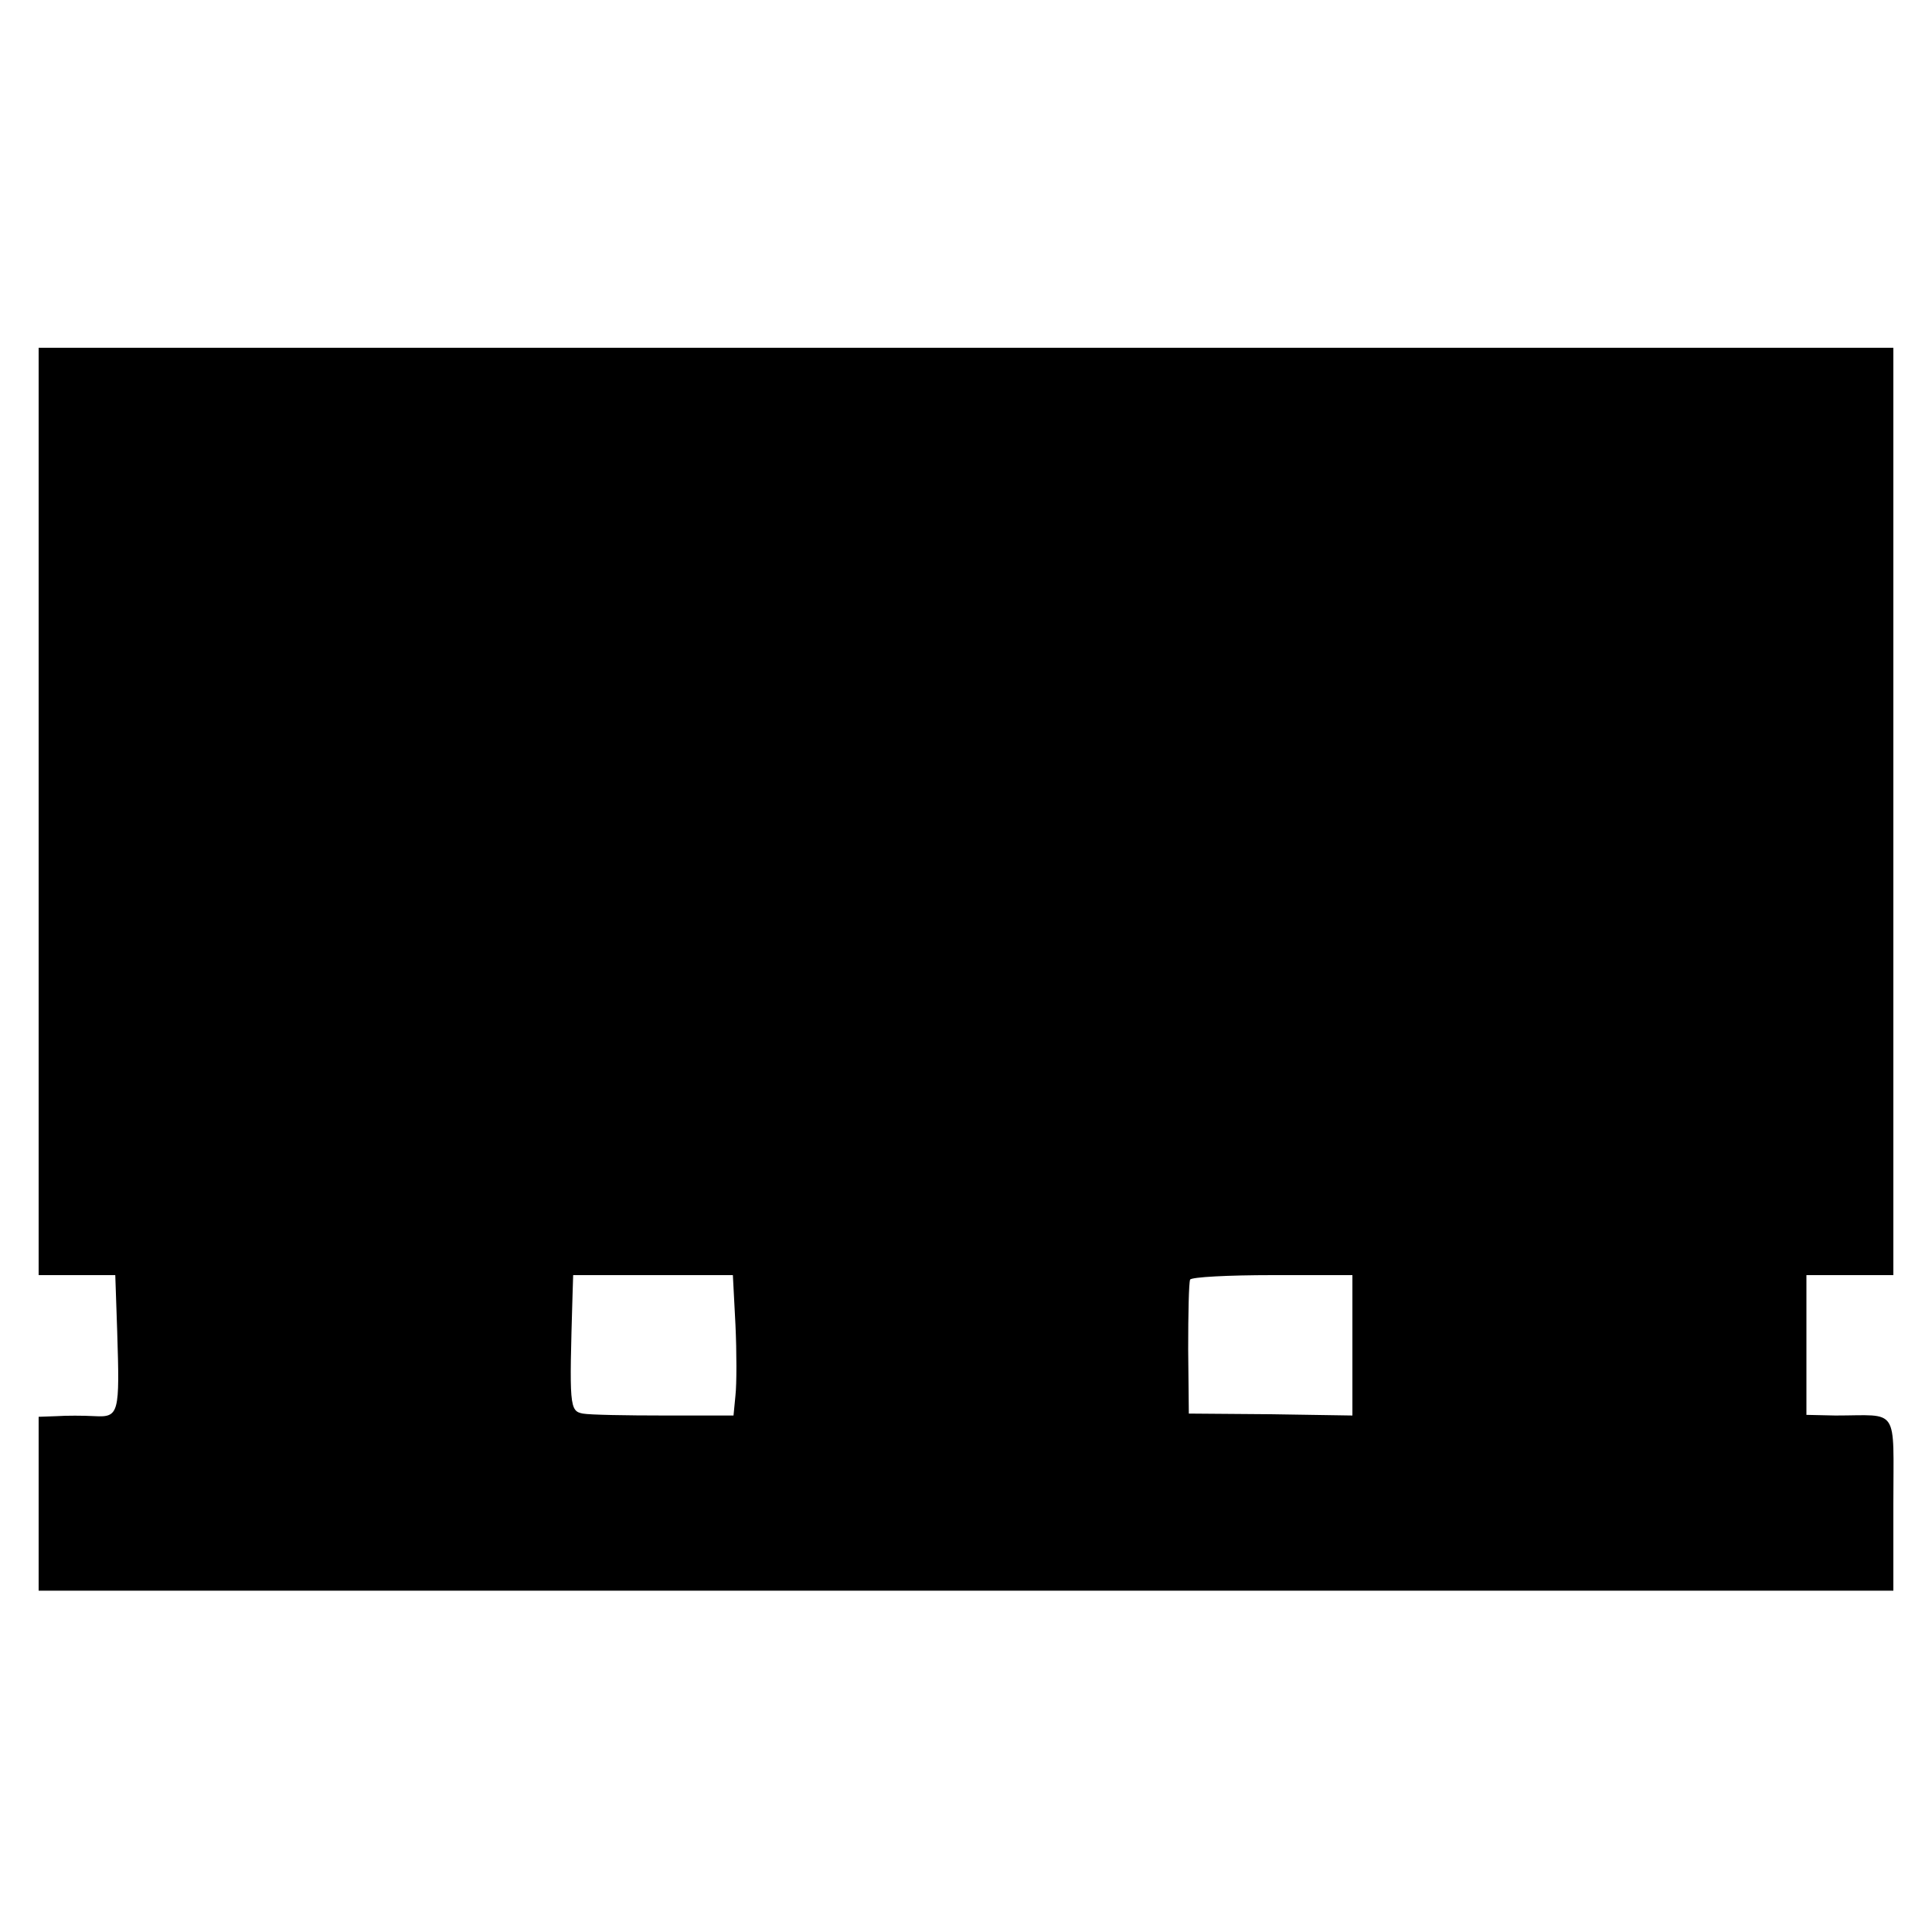
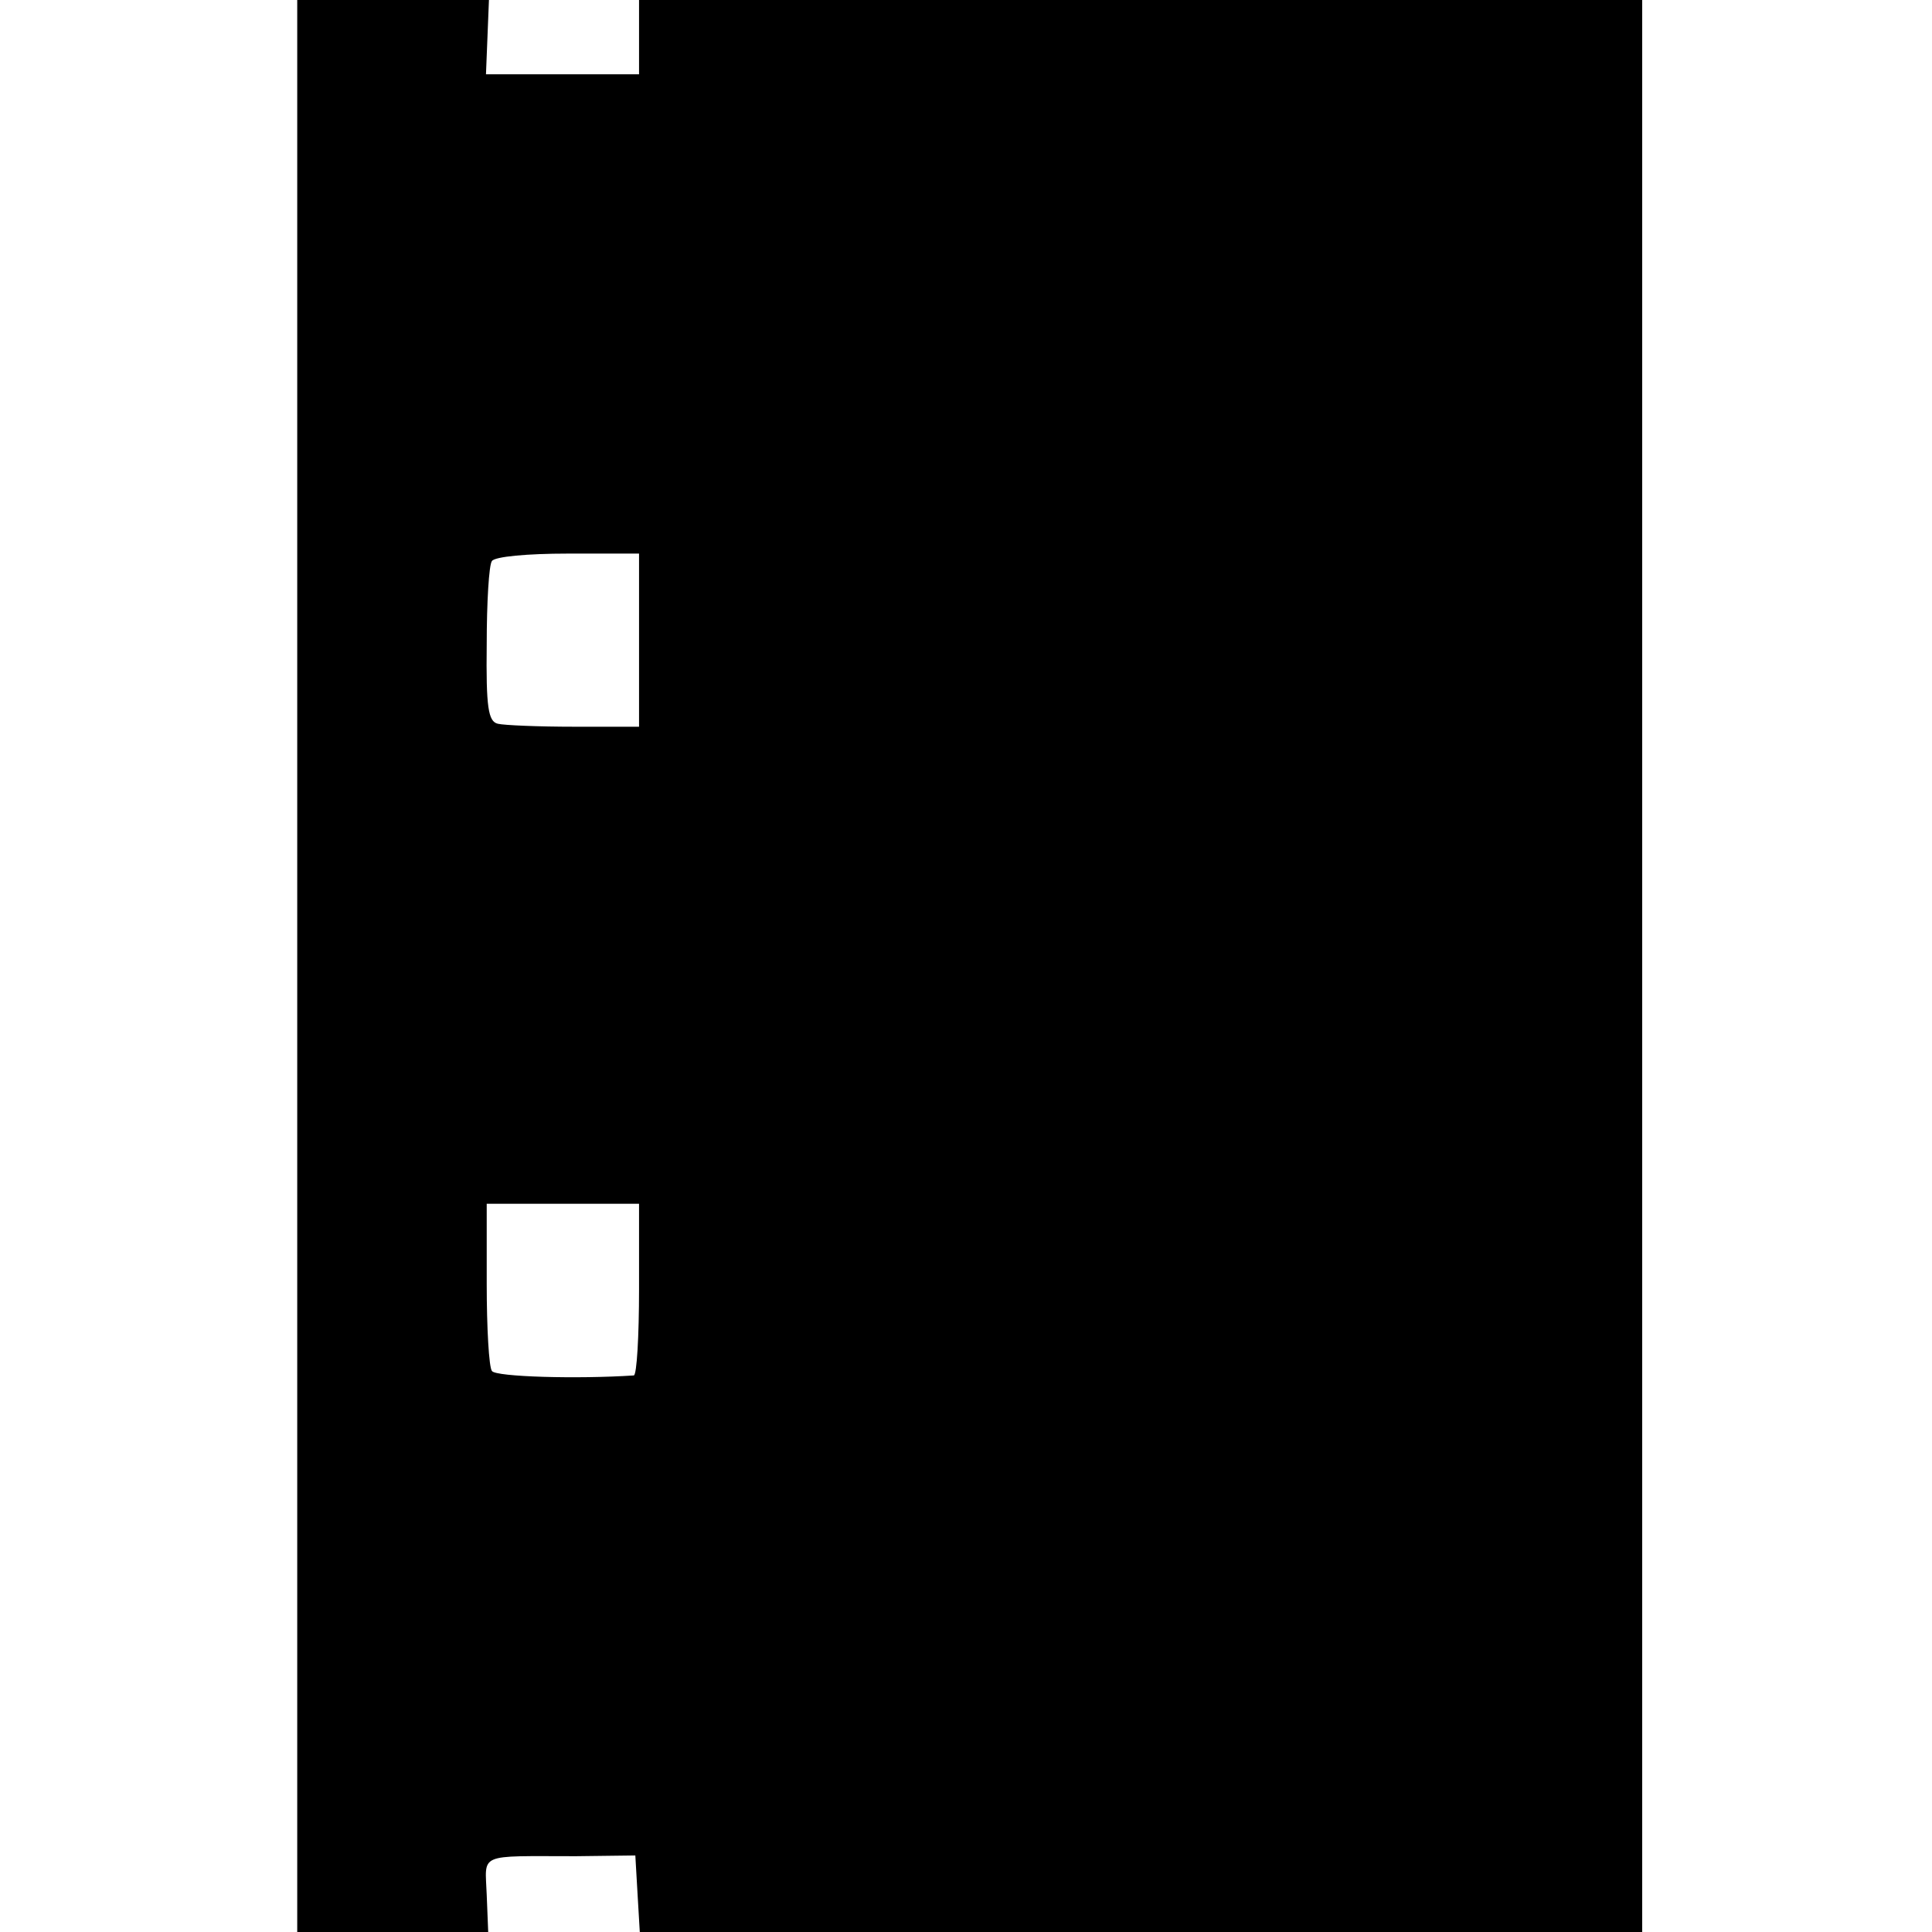
- <svg xmlns="http://www.w3.org/2000/svg" version="1.0" width="300pt" height="300pt" viewBox="0 0 300 300" preserveAspectRatio="xMidYMid meet">
-   <g transform="translate(0,300) scale(0.1,-0.1)" fill="#000000" stroke="none">
-     <path d="M60 1740 l0 -720 59 0 60 0 3 -88 c4 -127 3 -133 -35 -131 -18 1 -44 1 -59 0 l-28 -1 0 -135 0 -135 1440 0 1440 0 0 135 c0 153 10 137 -90 137 l-45 1 0 108 0 109 68 0 67 0 0 720 0 720 -1440 0 -1440 0 0 -720z m1082 -797 c2 -43 2 -92 0 -110 l-3 -31 -107 0 c-59 0 -116 1 -127 3 -21 4 -21 12 -16 183 l1 32 124 0 124 0 4 -77z m958 -32 l0 -109 -127 2 -127 1 -1 100 c0 55 1 103 3 108 2 4 59 7 128 7 l124 0 0 -109z" />
+ <svg xmlns="http://www.w3.org/2000/svg" version="1.0" width="260pt" height="260pt" viewBox="0 0 260 260" preserveAspectRatio="xMidYMid meet">
+   <g transform="translate(0,260) scale(0.1,-0.1)" fill="#000000" stroke="none">
+     <path d="M400 1300 l0 -1300 128 0 129 0 -2 50 c-2 57 -14 52 120 52 l80 1 3 -52 3 -51 675 0 674 0 0 1300 0 1300 -675 0 -675 0 0 -50 0 -50 -103 0 -103 0 2 50 2 50 -129 0 -129 0 0 -1300z m460 439 l0 -117 -87 0 c-49 0 -95 2 -103 4 -13 3 -16 22 -15 107 0 56 3 107 7 112 4 6 48 10 102 10 l96 0 0 -116z m0 -874 c0 -63 -3 -115 -7 -116 -75 -5 -186 -2 -191 6 -4 5 -7 58 -7 117 l0 108 103 0 102 0 0 -115z" />
  </g>
</svg>
